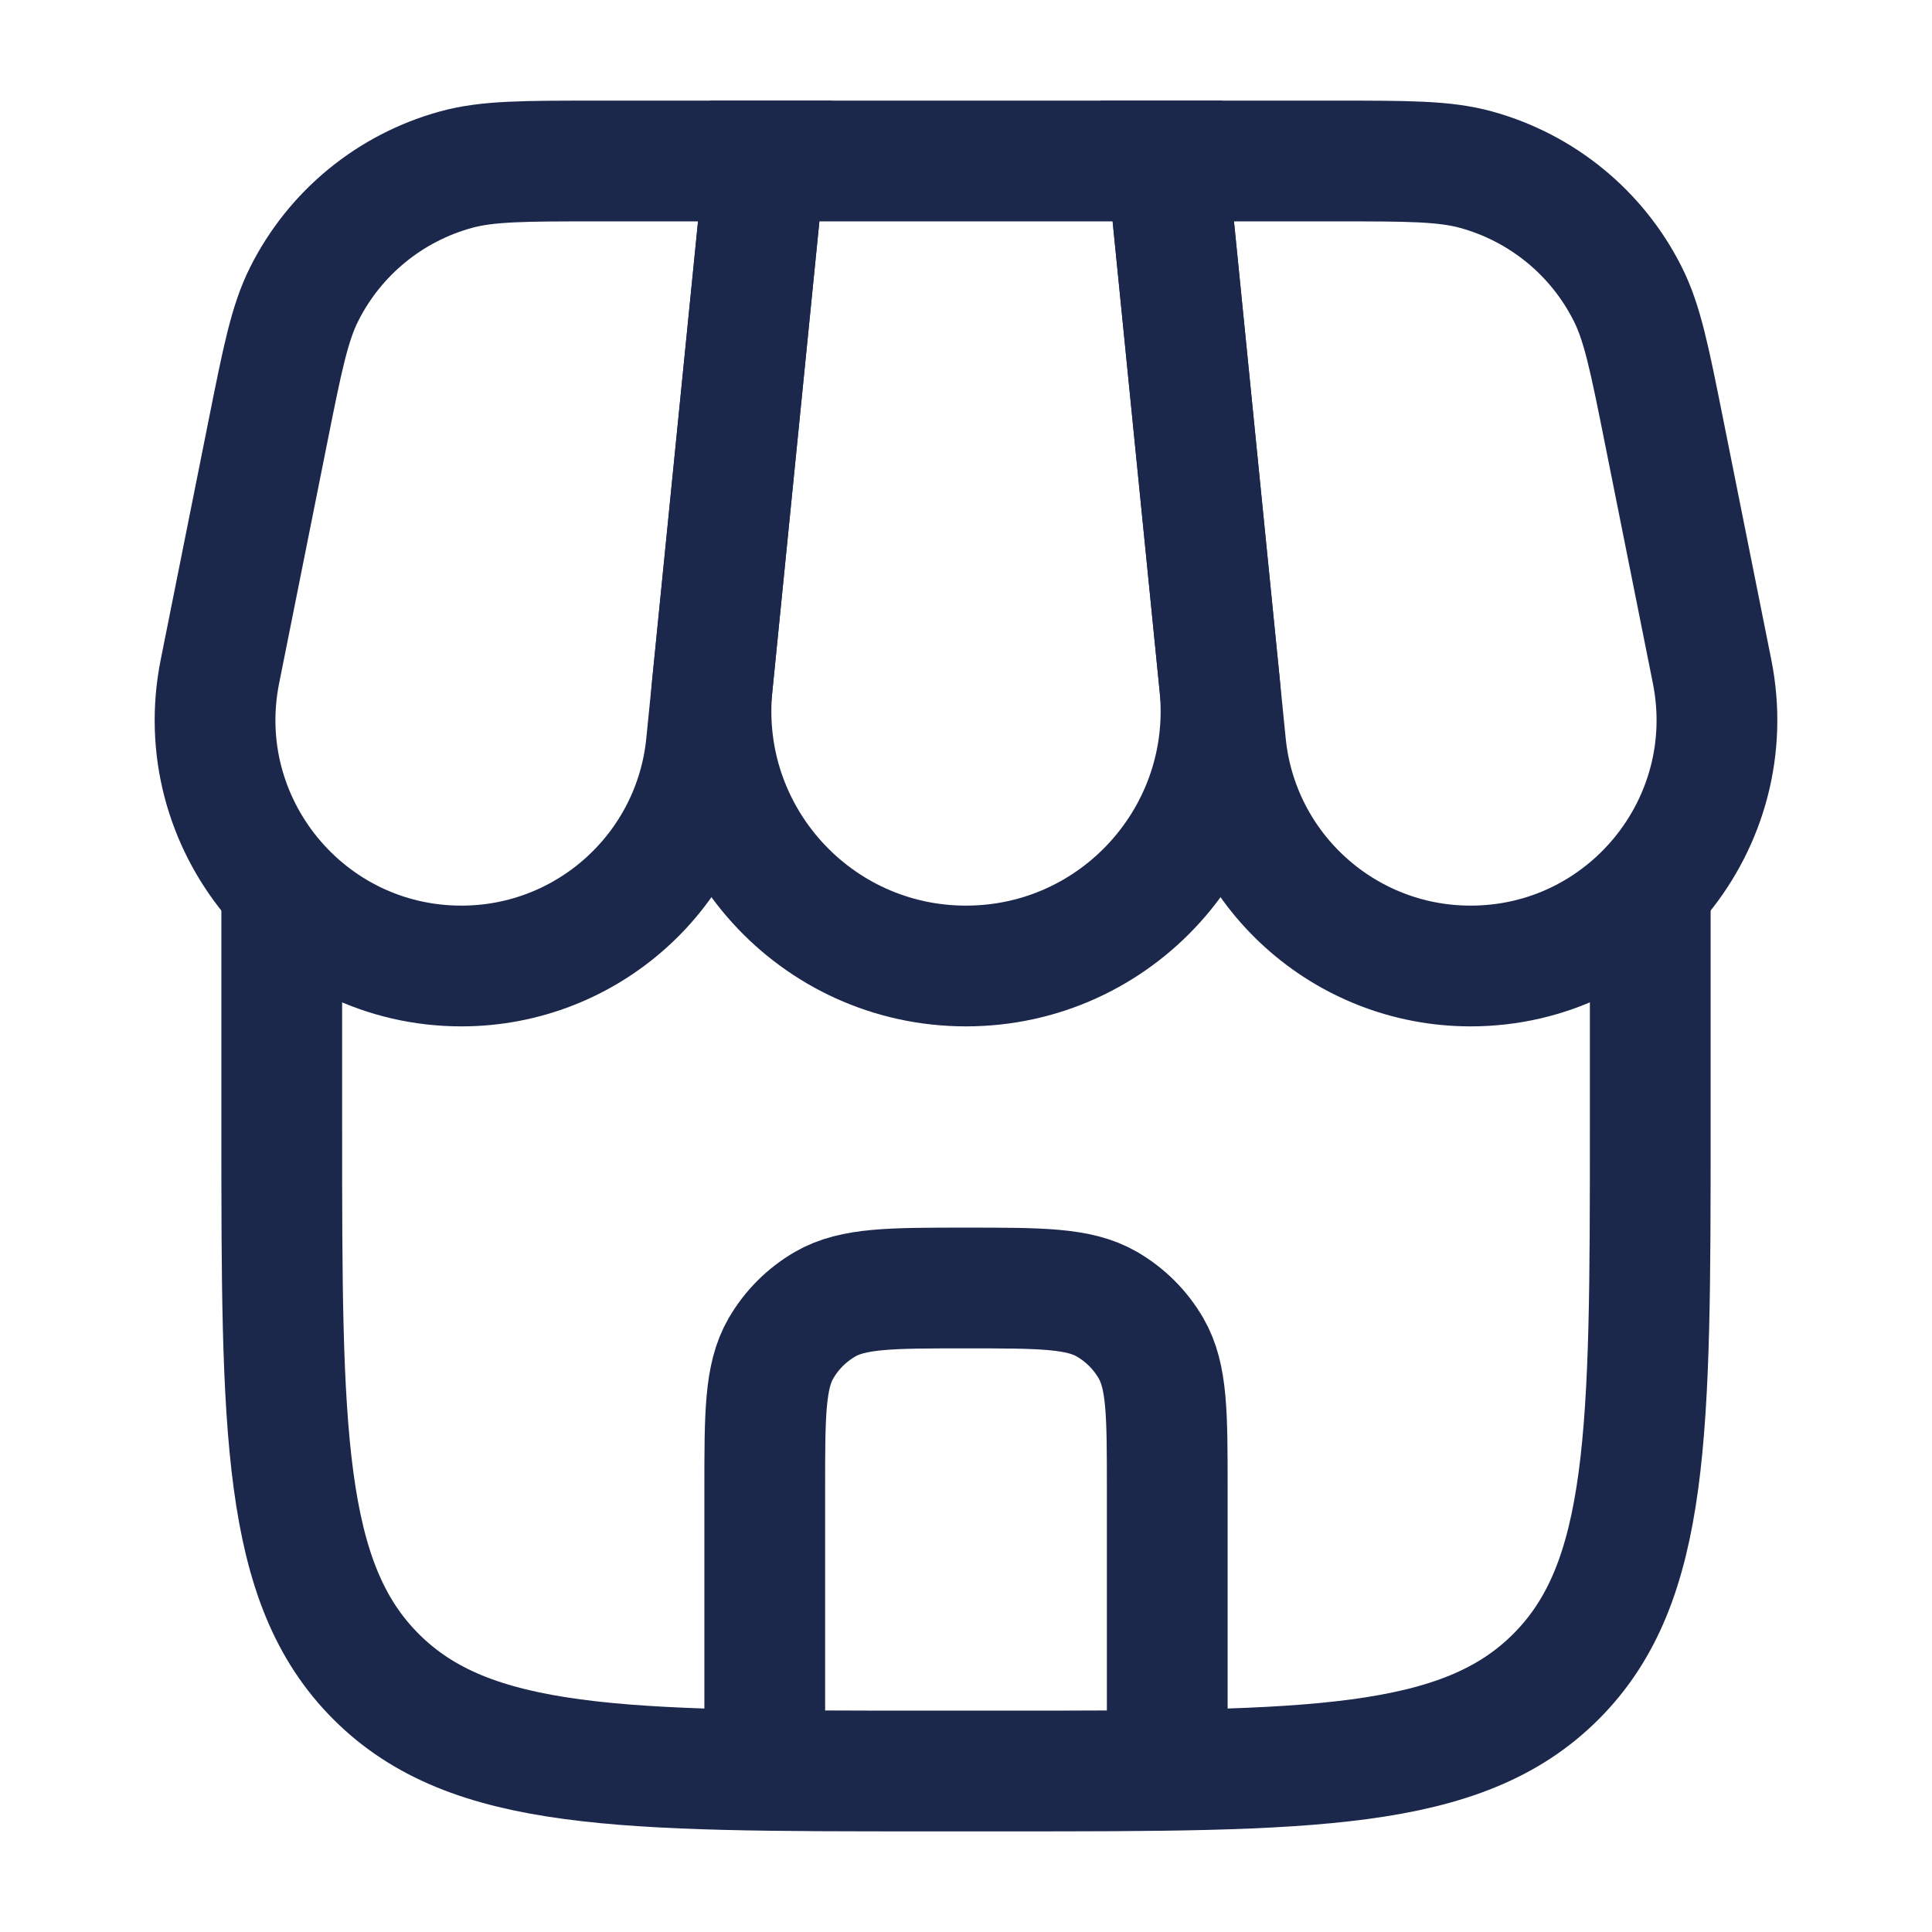
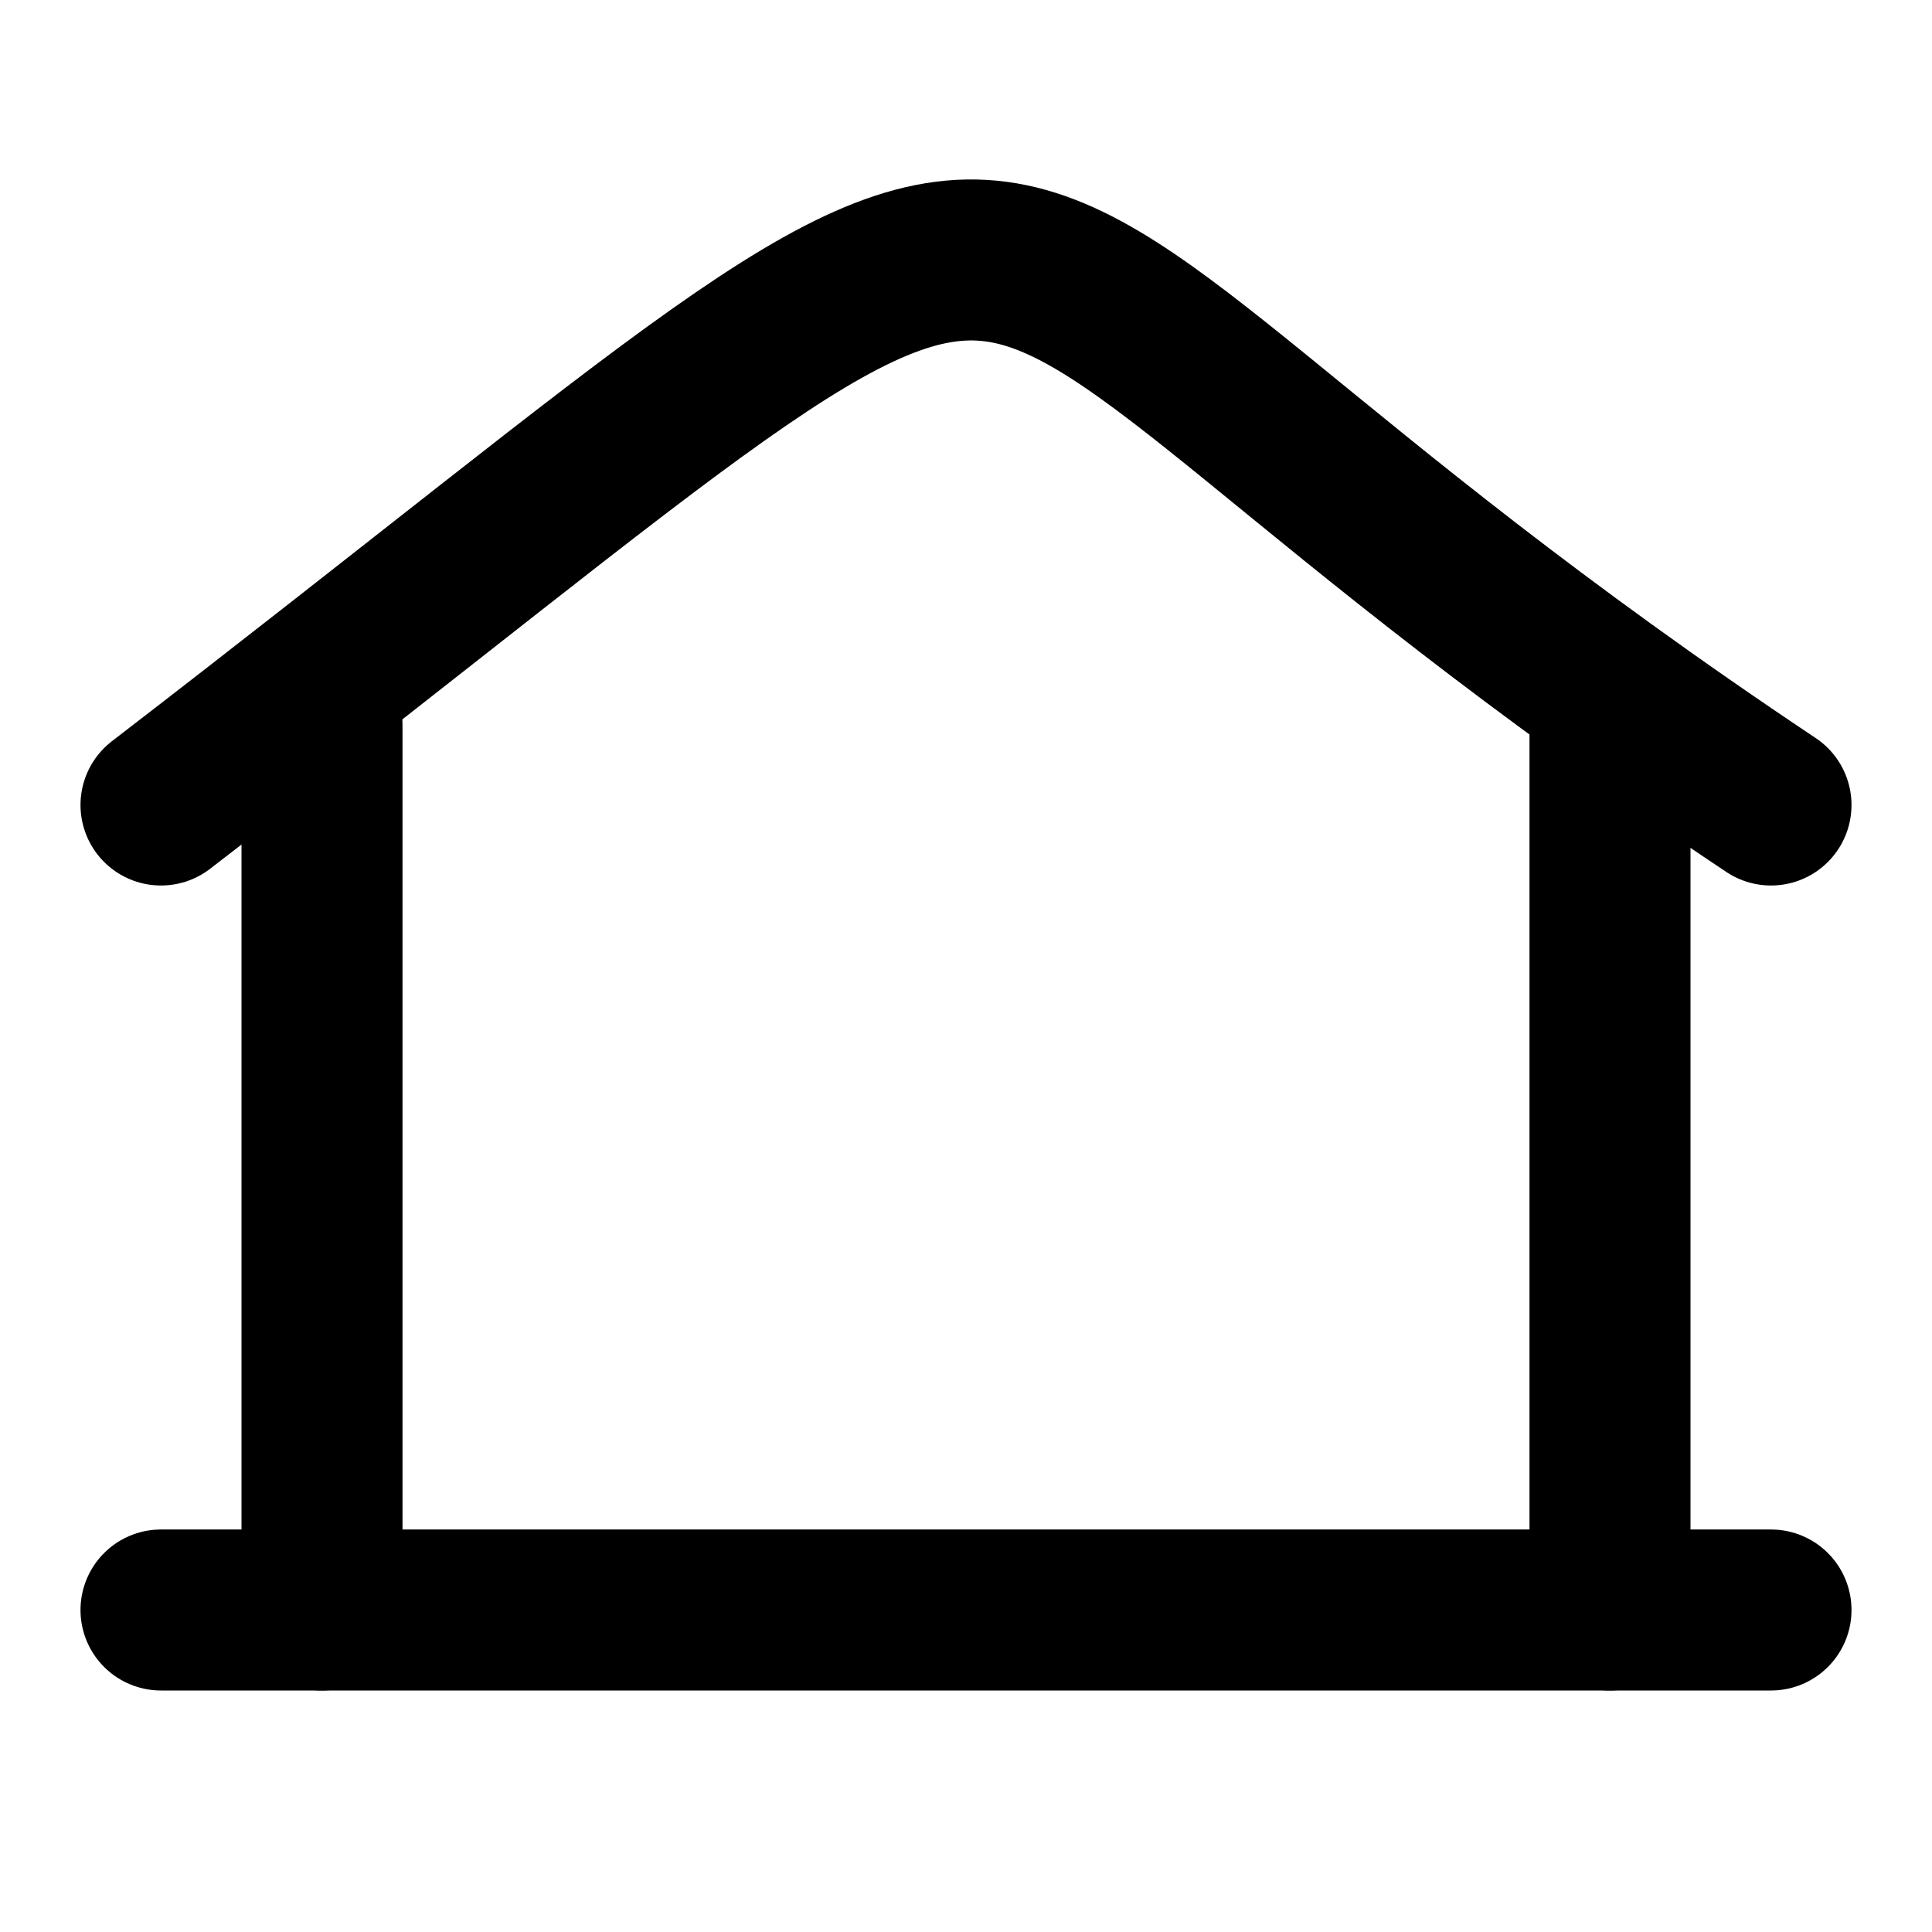
- <svg xmlns="http://www.w3.org/2000/svg" width="800px" height="800px" viewBox="0 0 24 24" fill="none">
-   <path d="M3.5 11V14C3.5 17.771 3.5 19.657 4.672 20.828C5.843 22 7.729 22 11.5 22H12.5C16.271 22 18.157 22 19.328 20.828C20.5 19.657 20.5 17.771 20.5 14V11" stroke="#1C274C" stroke-width="1.5" />
-   <path d="M9.5 2H14.5L15.152 8.517C15.338 10.382 13.874 12 12 12C10.126 12 8.662 10.382 8.848 8.517L9.5 2Z" stroke="#1C274C" stroke-width="1.5" />
-   <path d="M3.33 5.351C3.508 4.461 3.597 4.016 3.778 3.655C4.159 2.894 4.846 2.332 5.666 2.107C6.056 2 6.51 2 7.418 2H9.5L8.775 9.245C8.619 10.809 7.303 12 5.732 12C3.801 12 2.353 10.234 2.732 8.341L3.33 5.351Z" stroke="#1C274C" stroke-width="1.5" />
-   <path d="M20.67 5.351C20.492 4.461 20.403 4.016 20.222 3.655C19.841 2.894 19.154 2.332 18.334 2.107C17.944 2 17.49 2 16.582 2H14.5L15.225 9.245C15.381 10.809 16.697 12 18.268 12C20.199 12 21.647 10.234 21.268 8.341L20.67 5.351Z" stroke="#1C274C" stroke-width="1.5" />
-   <path d="M9.5 21.5V18.5C9.5 17.565 9.5 17.098 9.701 16.75C9.833 16.522 10.022 16.333 10.25 16.201C10.598 16 11.065 16 12 16C12.935 16 13.402 16 13.75 16.201C13.978 16.333 14.167 16.522 14.299 16.75C14.5 17.098 14.5 17.565 14.5 18.5V21.5" stroke="#1C274C" stroke-width="1.5" stroke-linecap="round" />
+ <svg xmlns="http://www.w3.org/2000/svg" viewBox="0 0 24 24" fill="none" stroke="currentColor" stroke-width="2" stroke-linecap="round" stroke-linejoin="round">
+   <path d="M2 10 C15 0, 10 2, 22 10" />
+   <path d="M4 9 V20" />
+   <path d="M20 9 V20" />
+   <path d="M2 20 H22" />
</svg>
